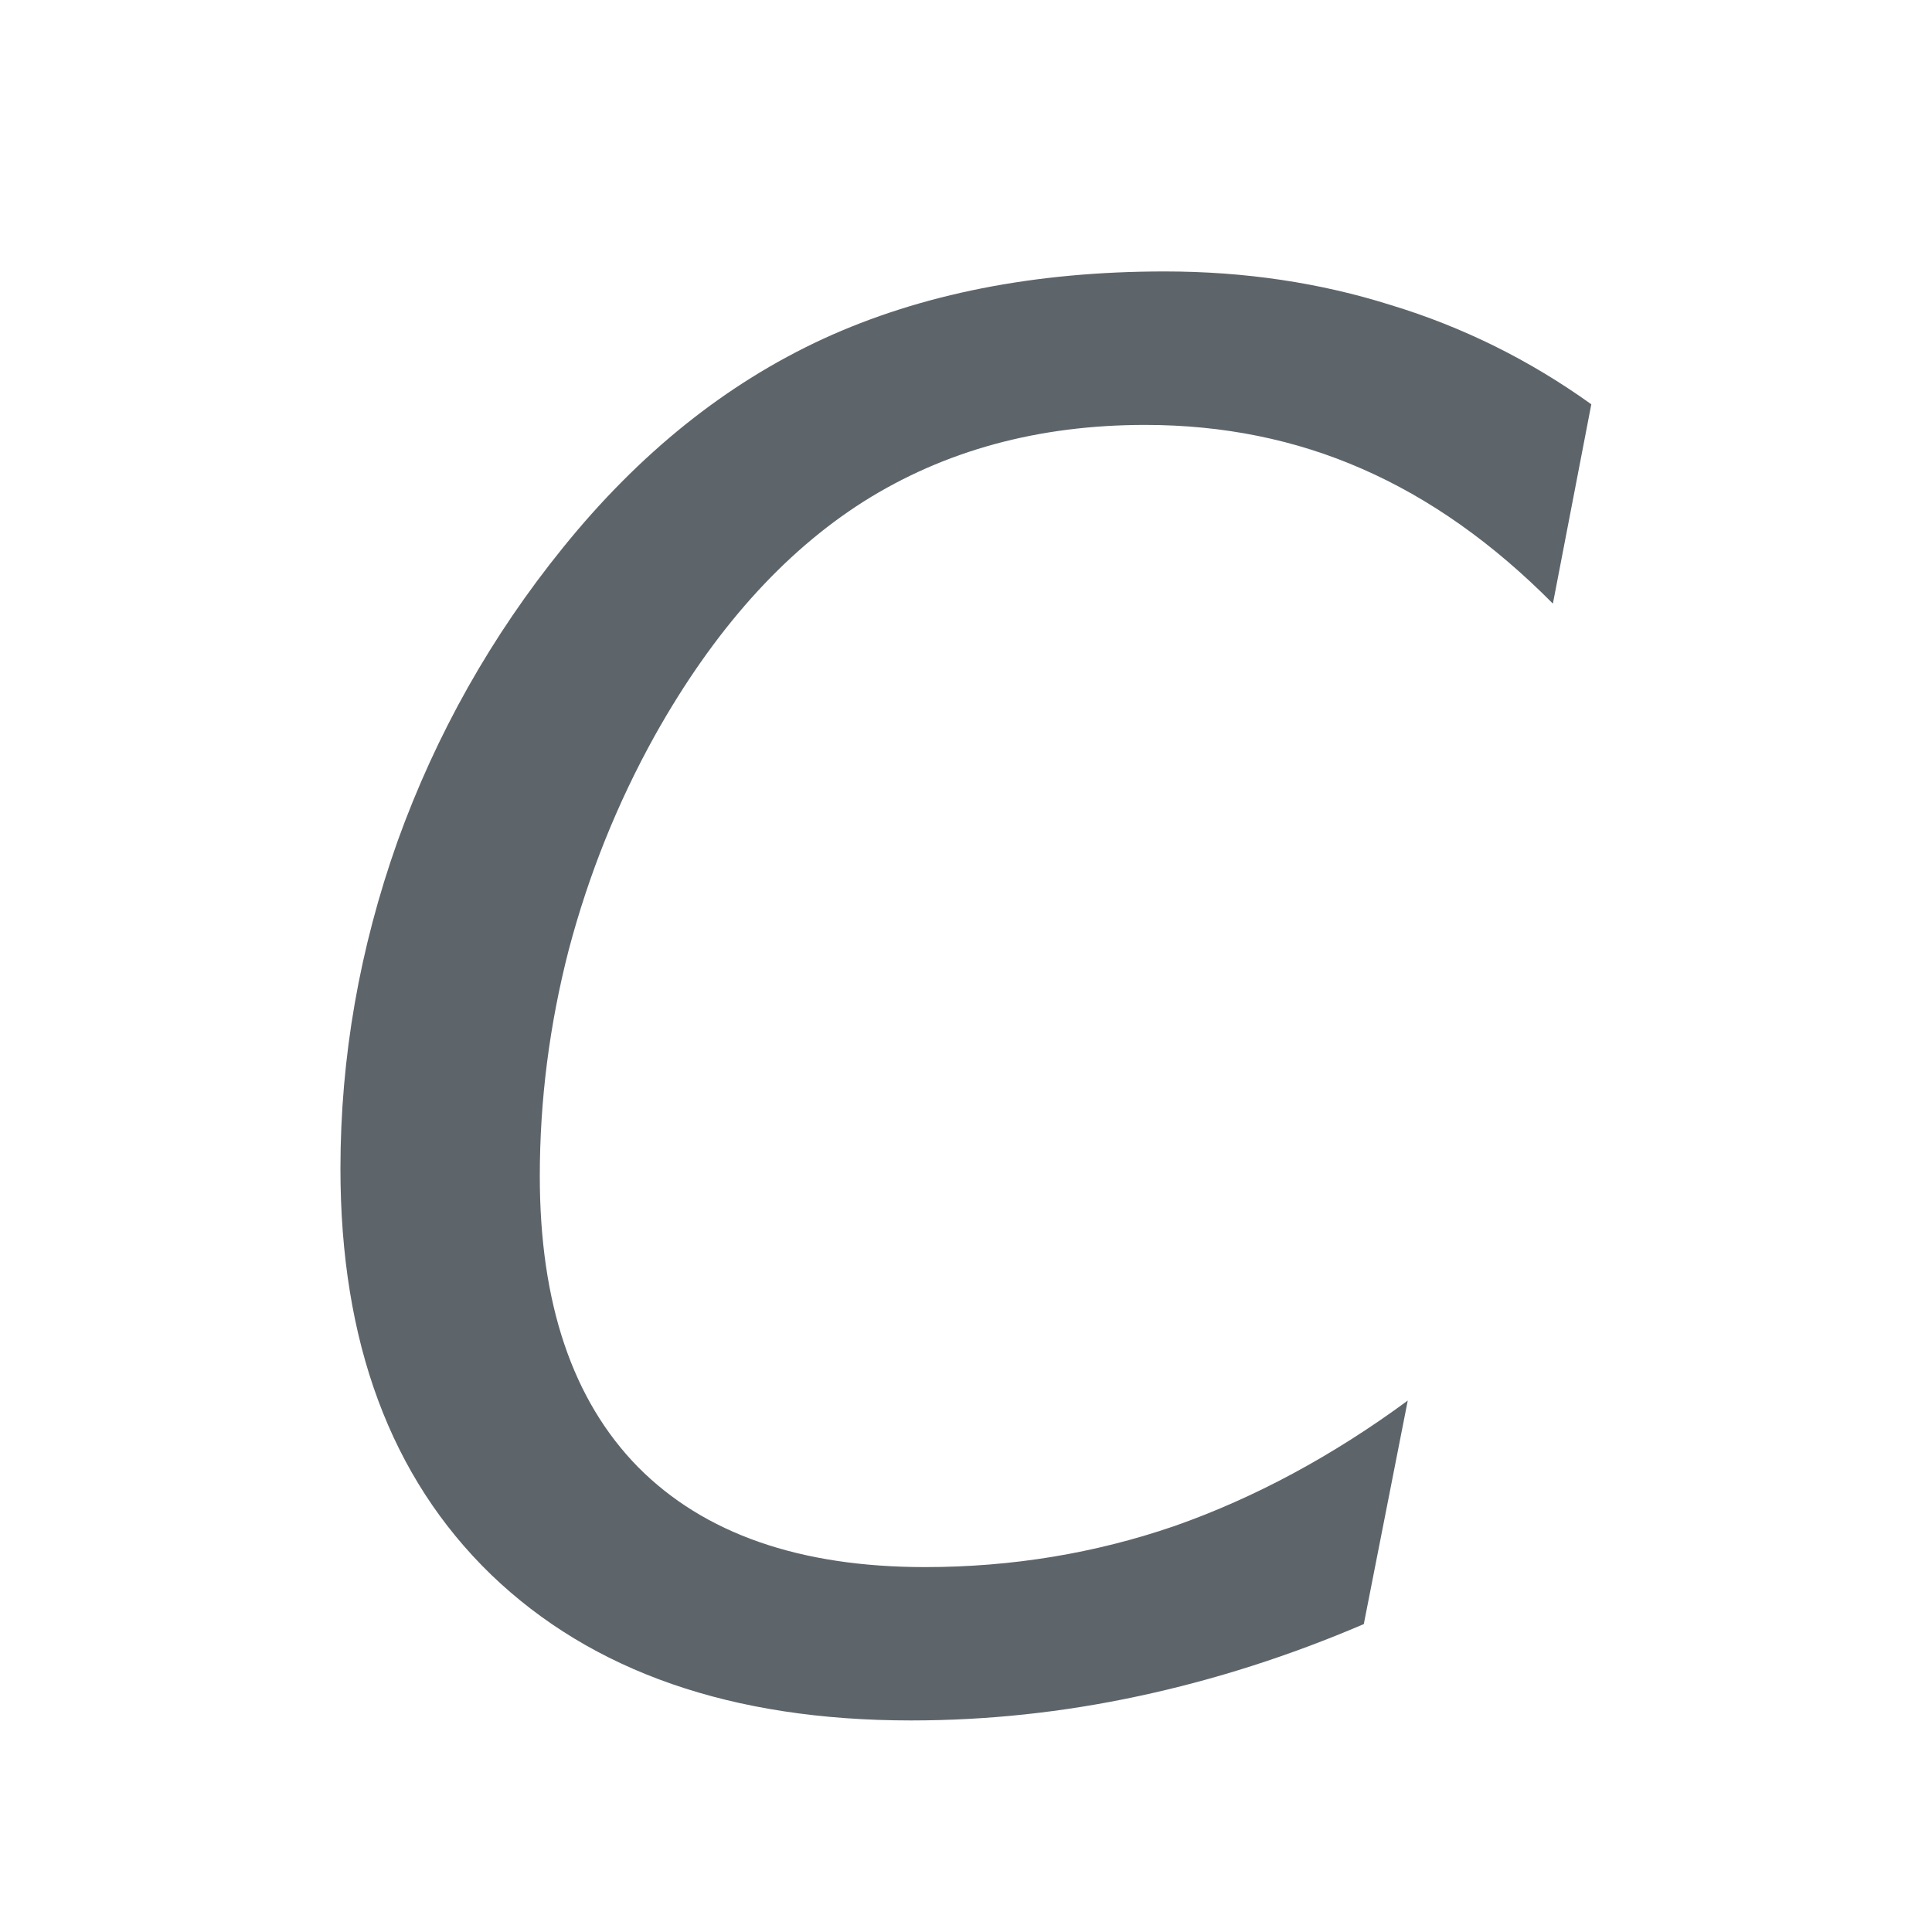
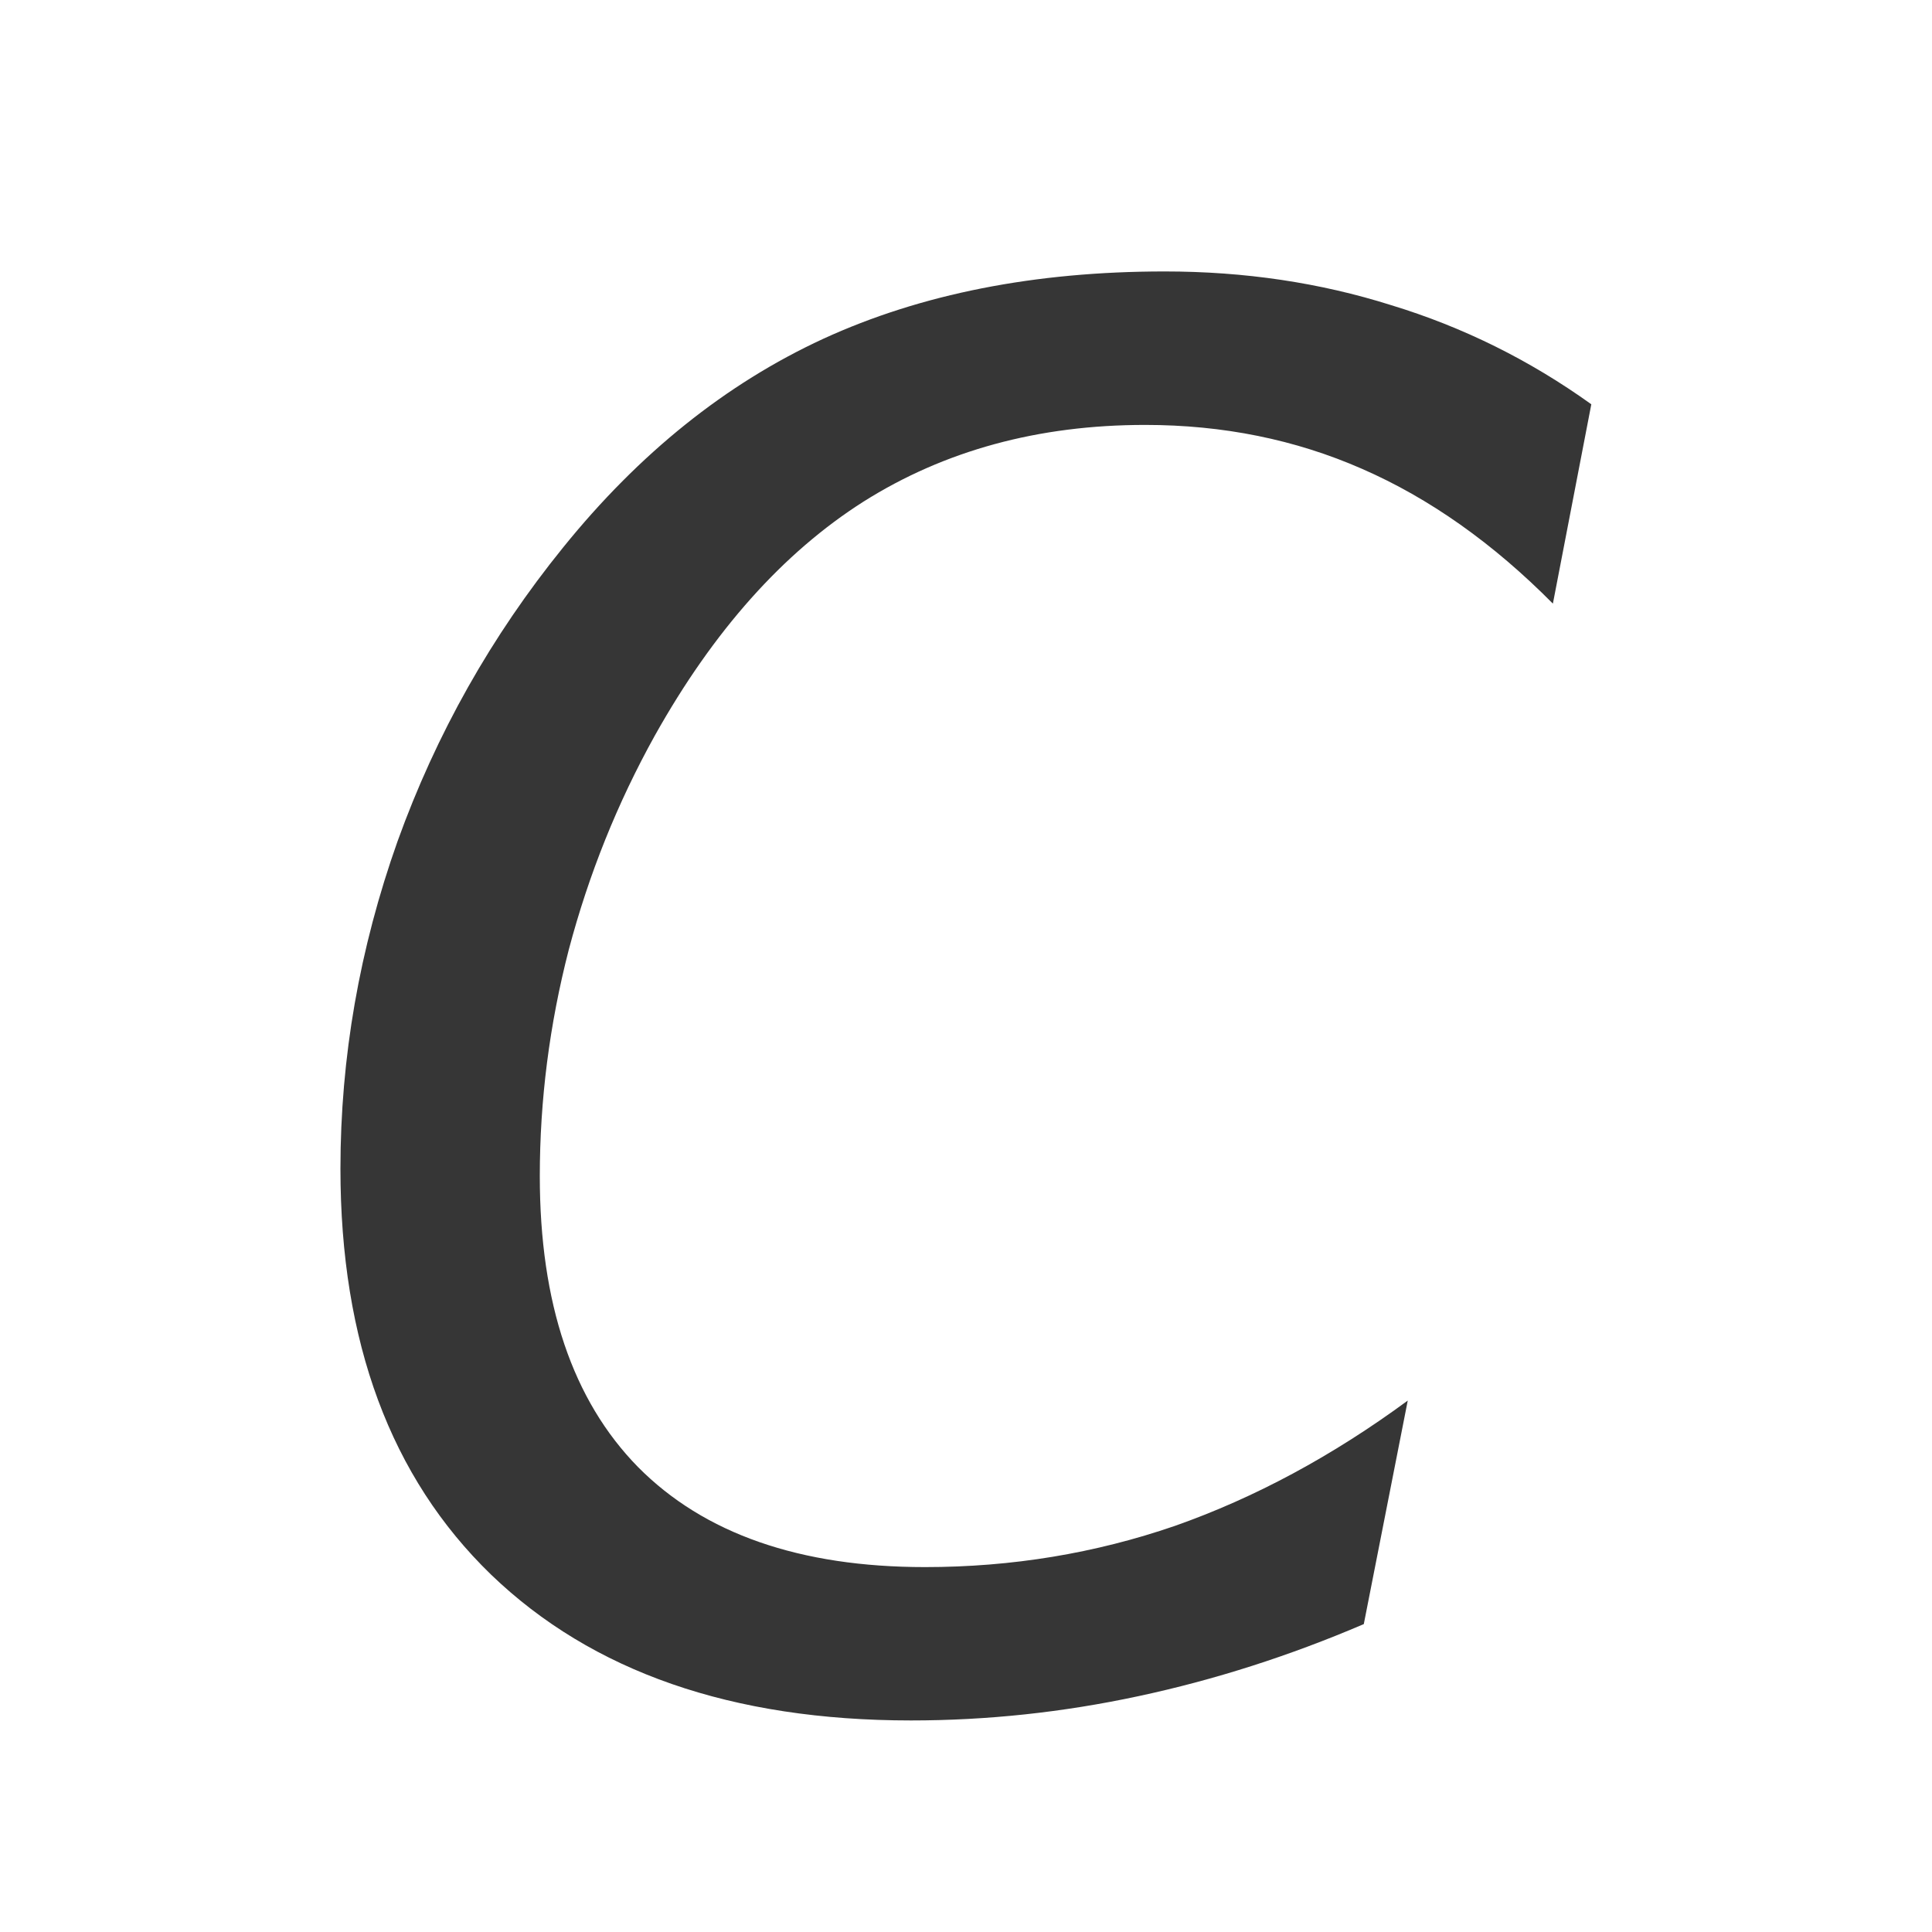
<svg xmlns="http://www.w3.org/2000/svg" width="16" height="16" version="1.1">
-   <g transform="translate(-.4726)" fill="#5d656b" stroke-width=".397" aria-label="C">
-     <path d="m13.651 3.349-0.318 1.65q-0.744-0.751-1.58-1.116-0.829-0.364-1.797-0.364-1.325 0-2.332 0.635-0.999 0.635-1.728 1.937-0.465 0.837-0.713 1.774-0.24 0.93-0.24 1.875 0 1.58 0.813 2.409 0.821 0.829 2.378 0.829 1.077 0 2.068-0.341 0.992-0.349 1.929-1.038l-0.364 1.851q-0.922 0.395-1.867 0.597-0.937 0.201-1.883 0.201-2.223 0-3.478-1.208-1.247-1.208-1.247-3.362 0-1.379 0.473-2.711 0.48-1.333 1.371-2.433 0.945-1.17 2.154-1.728 1.216-0.558 2.828-0.558 0.992 0 1.875 0.279 0.891 0.271 1.658 0.821z" fill="#5d656b" stroke-width=".397" />
+   <g transform="translate(-.4726)" fill="#363636" stroke-width=".397" aria-label="C">
+     <path d="m13.651 3.349-0.318 1.65q-0.744-0.751-1.58-1.116-0.829-0.364-1.797-0.364-1.325 0-2.332 0.635-0.999 0.635-1.728 1.937-0.465 0.837-0.713 1.774-0.24 0.93-0.24 1.875 0 1.58 0.813 2.409 0.821 0.829 2.378 0.829 1.077 0 2.068-0.341 0.992-0.349 1.929-1.038l-0.364 1.851q-0.922 0.395-1.867 0.597-0.937 0.201-1.883 0.201-2.223 0-3.478-1.208-1.247-1.208-1.247-3.362 0-1.379 0.473-2.711 0.48-1.333 1.371-2.433 0.945-1.17 2.154-1.728 1.216-0.558 2.828-0.558 0.992 0 1.875 0.279 0.891 0.271 1.658 0.821z" fill="#363636" stroke-width=".397" />
  </g>
</svg>
